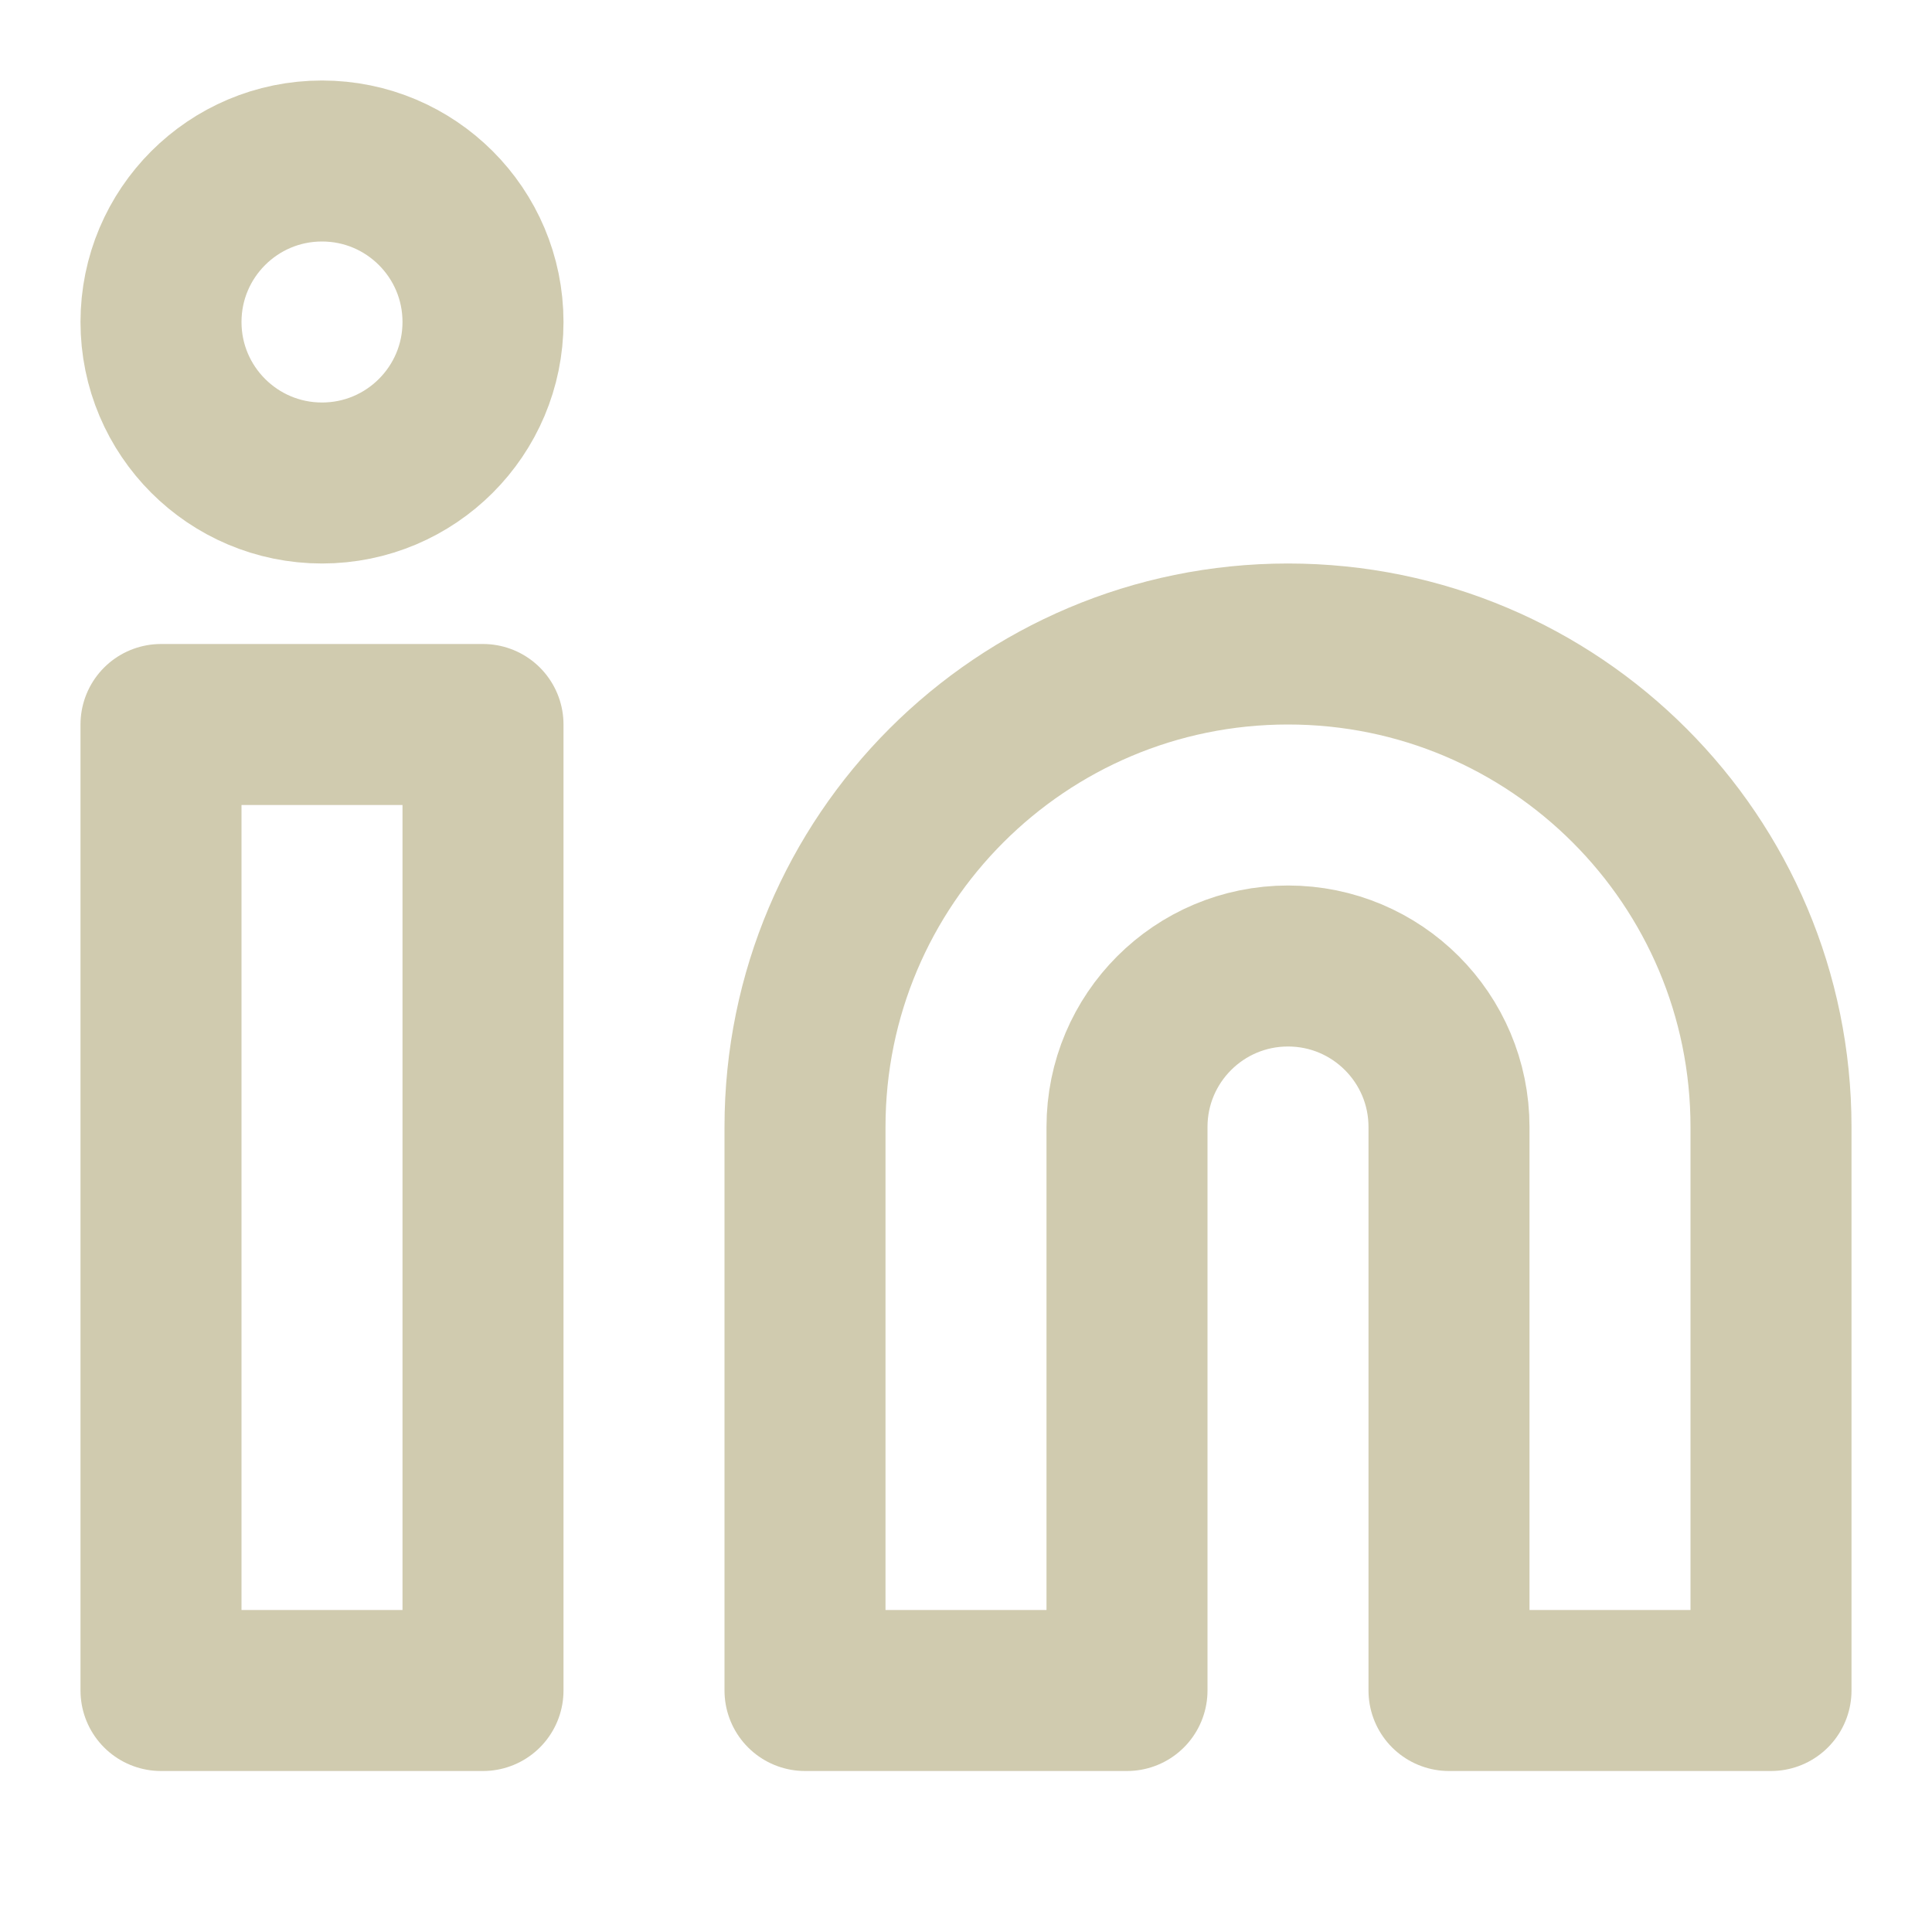
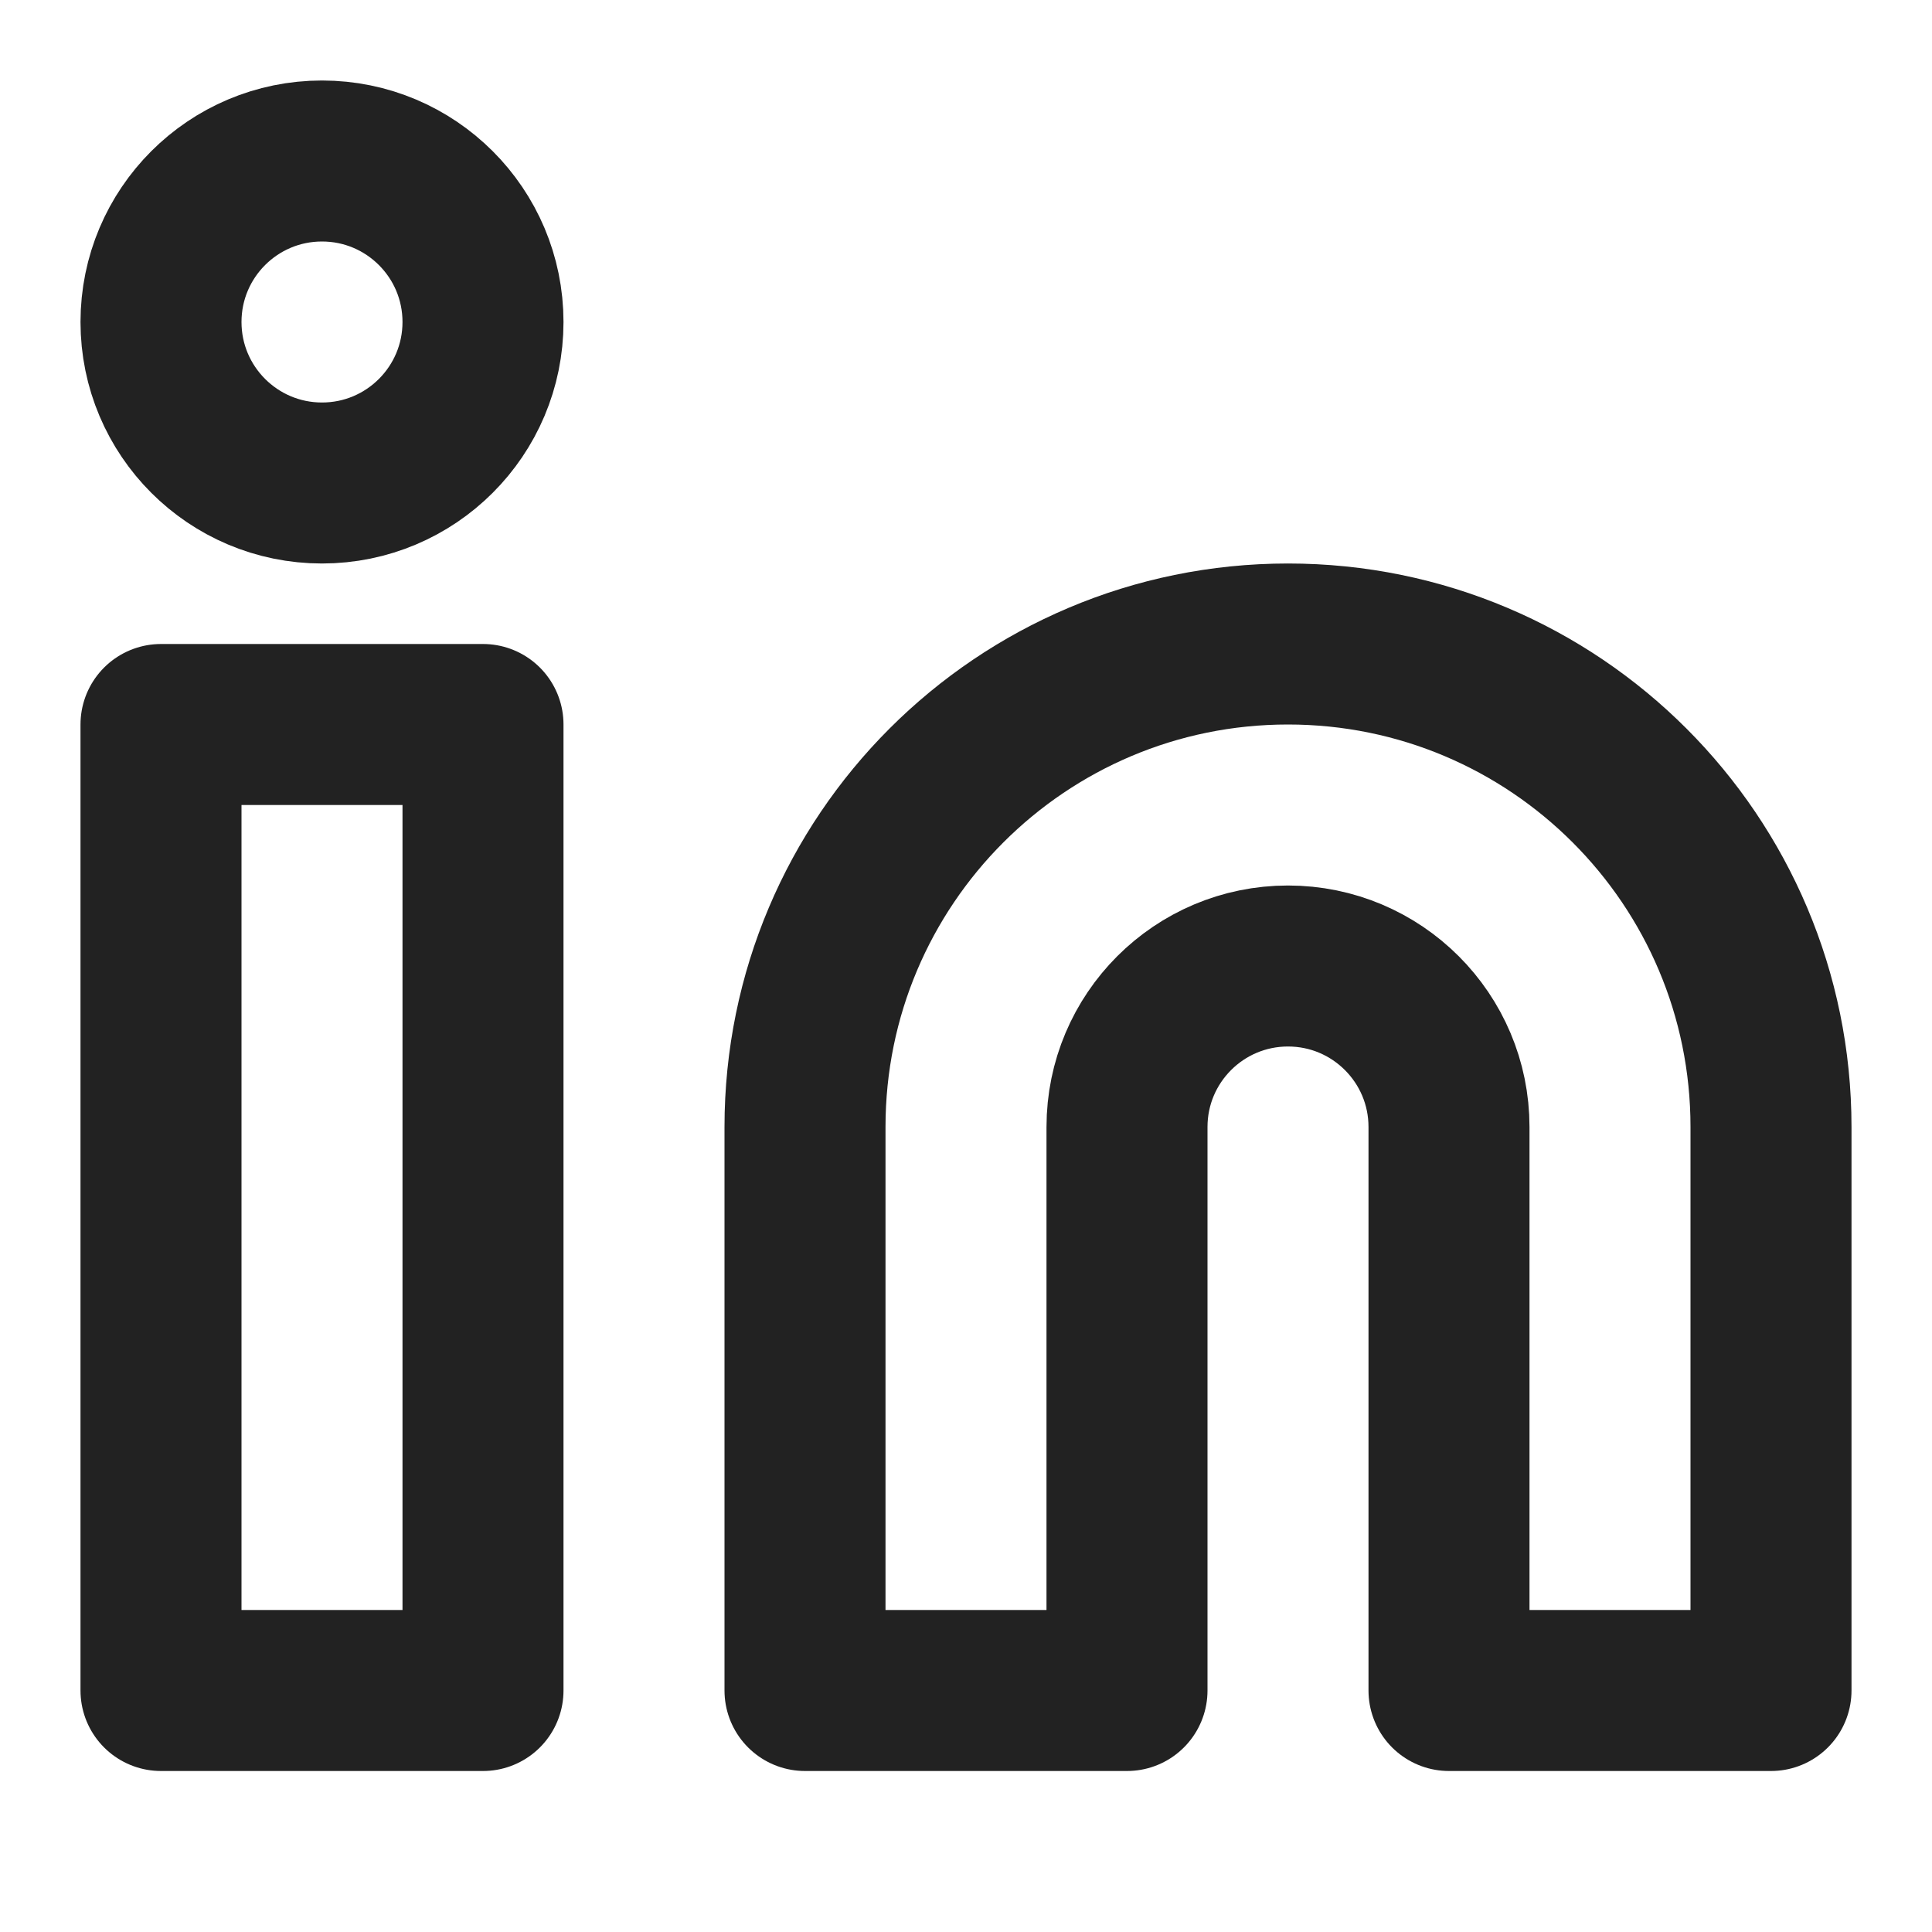
- <svg xmlns="http://www.w3.org/2000/svg" width="24" height="24" viewBox="0 0 24 24" fill="none" stroke="#d0cbaf" stroke-width="2" stroke-linecap="round" stroke-linejoin="round" class="feather feather-linkedin">
+ <svg xmlns="http://www.w3.org/2000/svg" width="24" height="24" viewBox="0 0 24 24" fill="none" stroke="#222222" stroke-width="2" stroke-linecap="round" stroke-linejoin="round" class="feather feather-linkedin">
  <path d="M16 8a6 6 0 0 1 6 6v7h-4v-7a2 2 0 0 0-2-2 2 2 0 0 0-2 2v7h-4v-7a6 6 0 0 1 6-6z" />
  <rect x="2" y="9" width="4" height="12" />
  <circle cx="4" cy="4" r="2" />
</svg>
